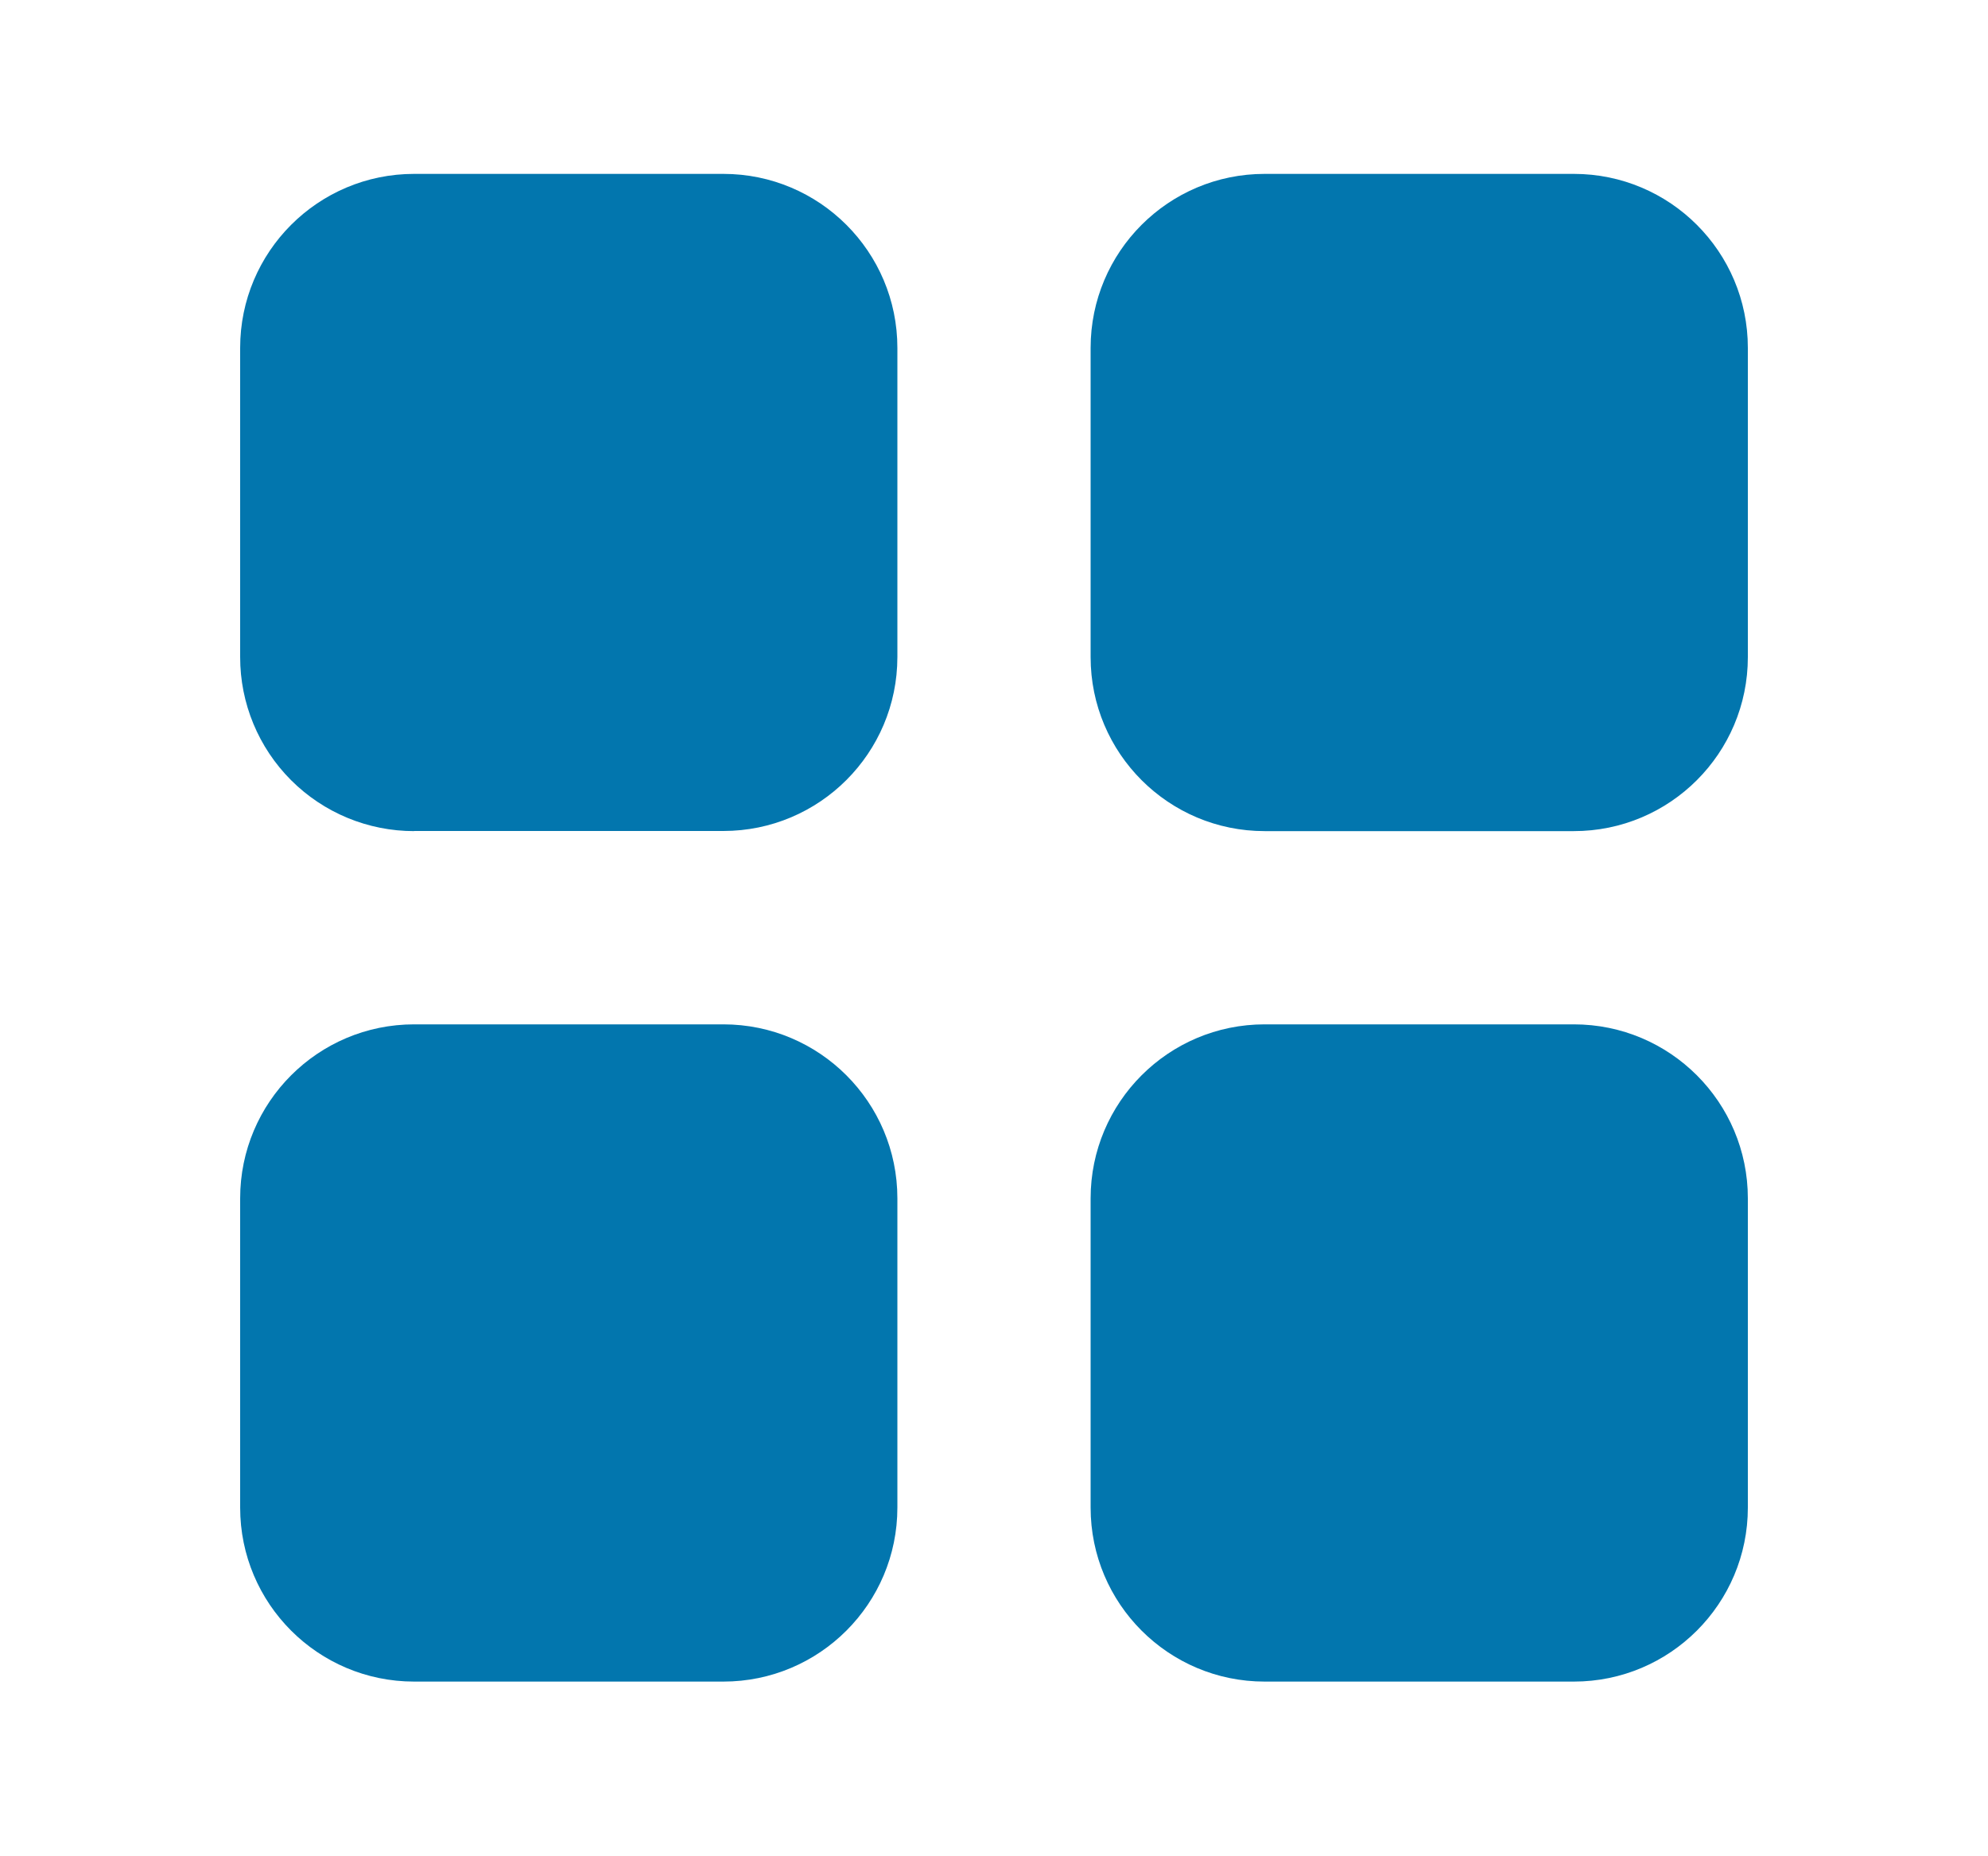
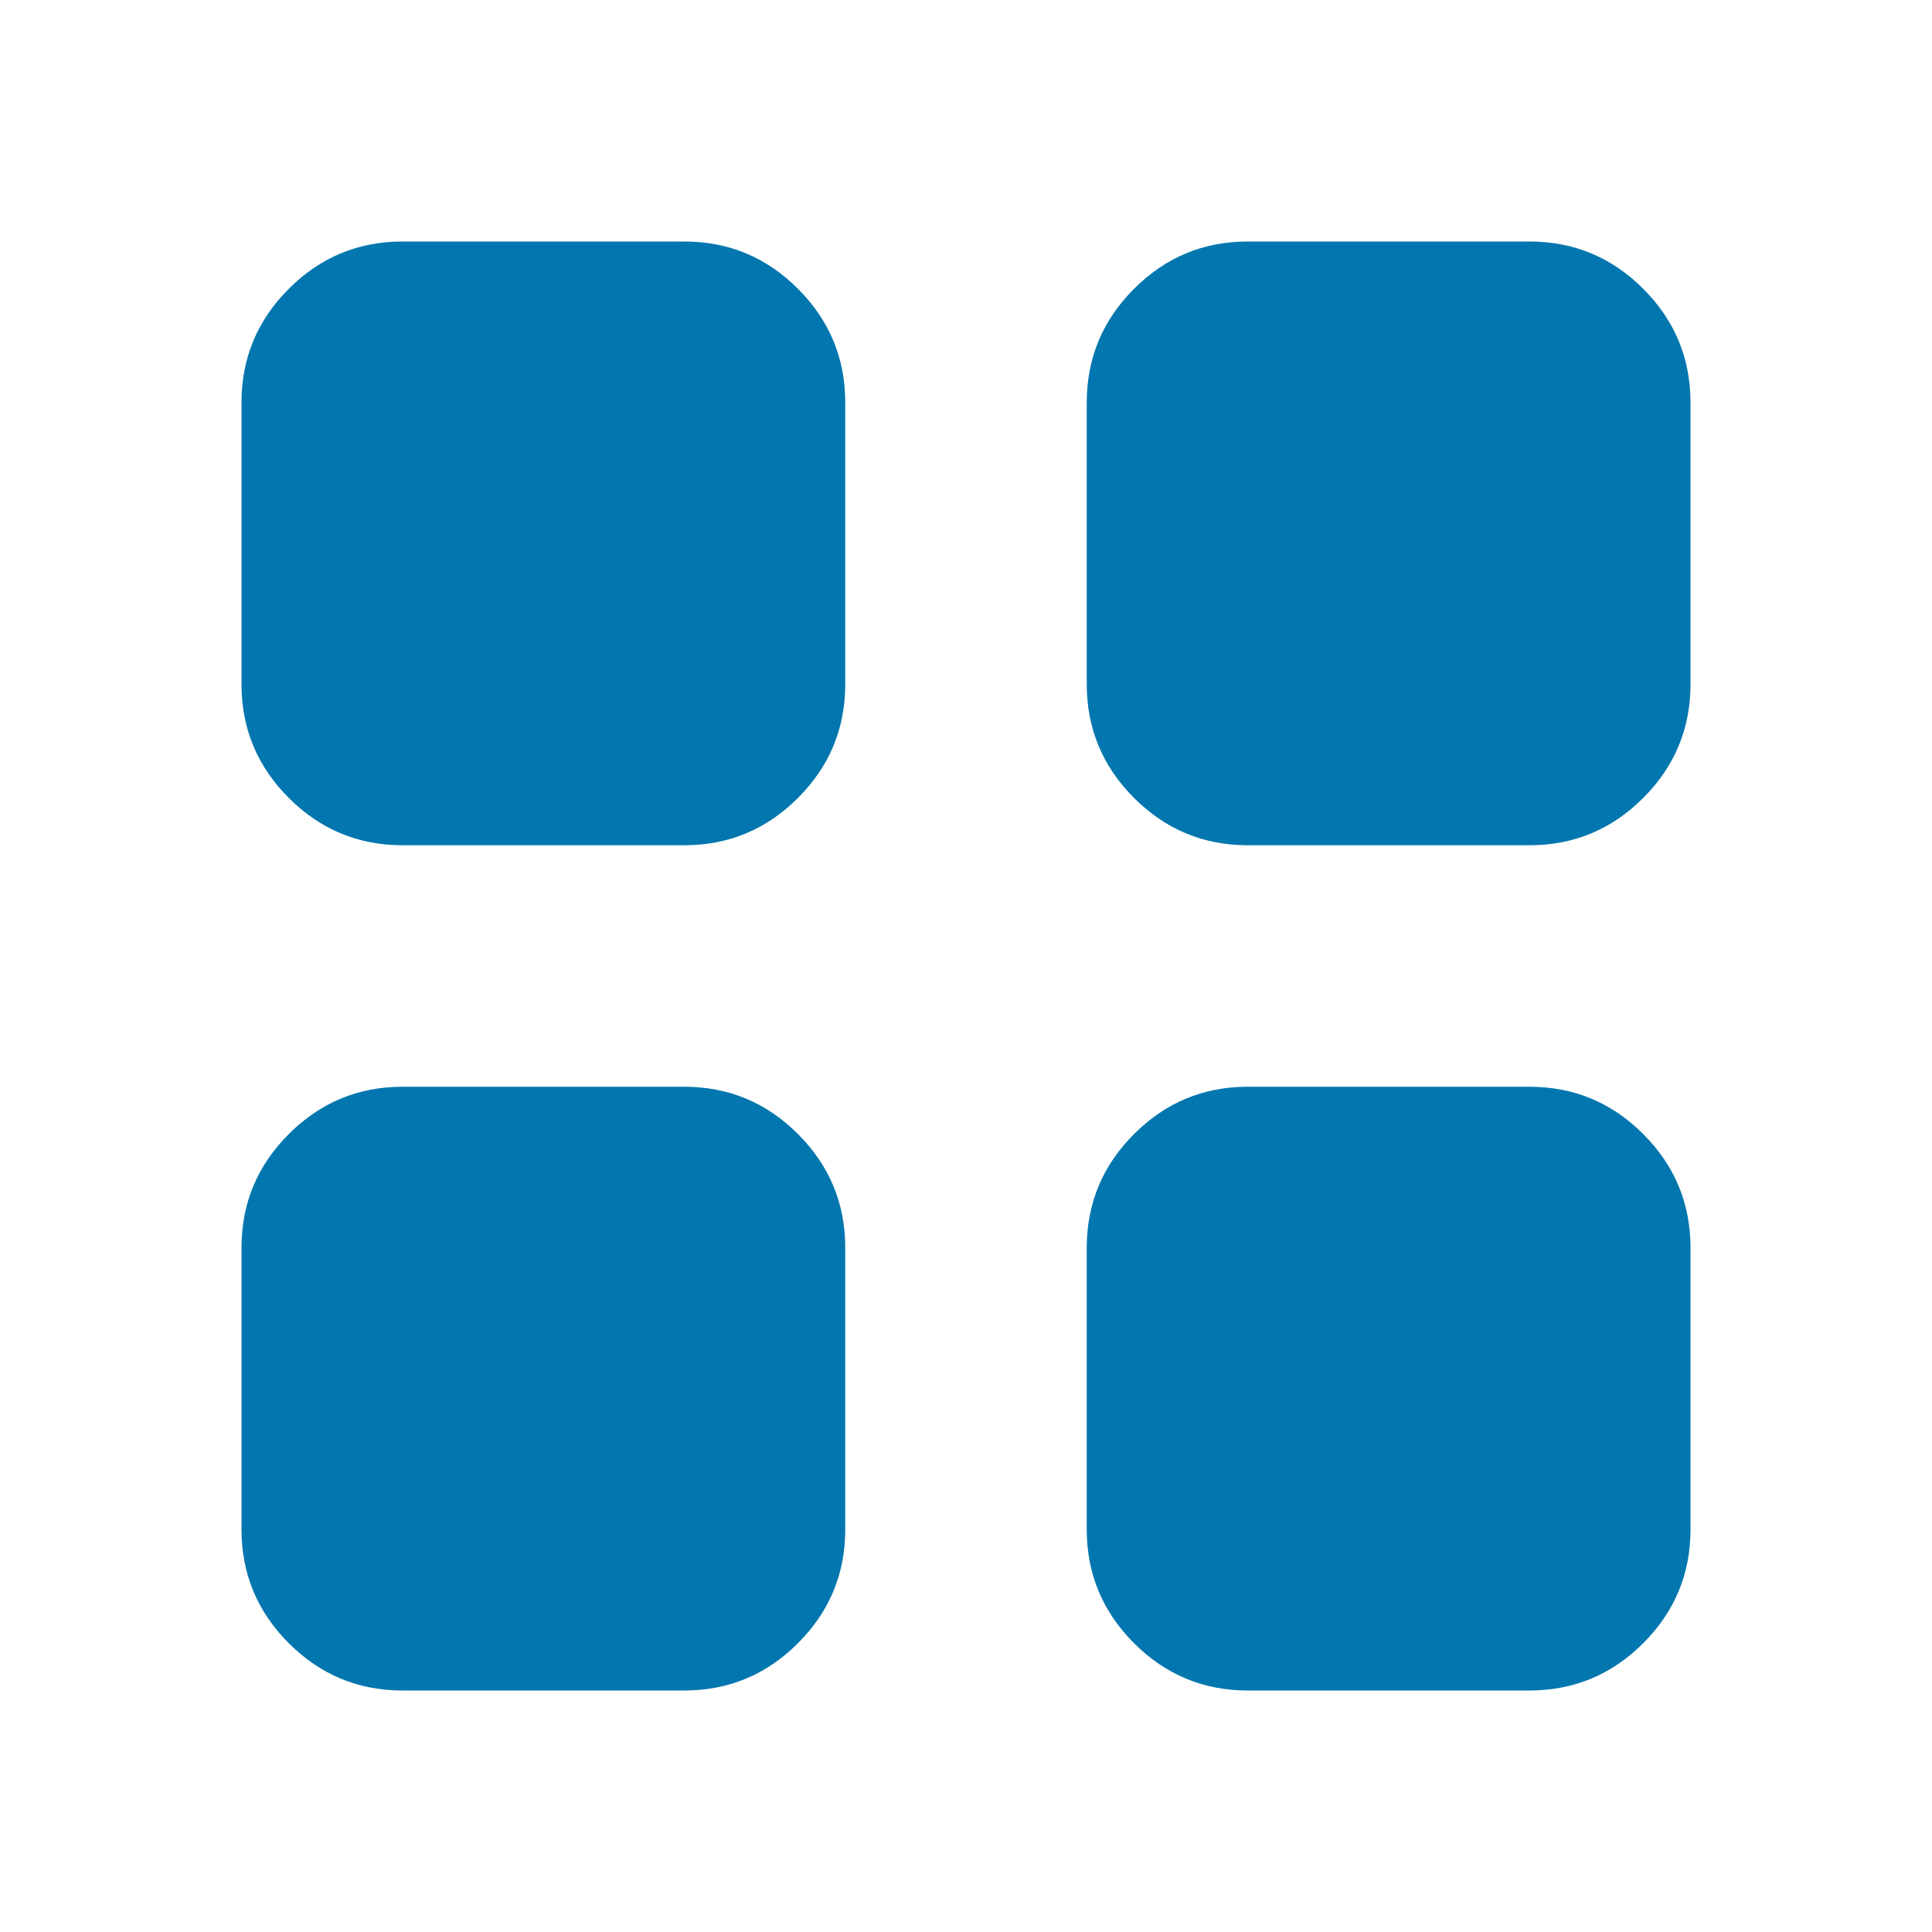
- <svg xmlns="http://www.w3.org/2000/svg" fill="none" viewBox="0 0 15 14">
-   <path fill="#0276AE" fill-rule="evenodd" d="M3.125 6.27h2.333a1.313 1.313 0 0 0 1.313-1.312V2.625a1.313 1.313 0 0 0-1.313-1.313H3.125a1.313 1.313 0 0 0-1.313 1.313v2.333a1.312 1.312 0 0 0 1.313 1.313Zm0 6.418h2.333a1.313 1.313 0 0 0 1.313-1.313V9.042a1.313 1.313 0 0 0-1.313-1.313H3.125a1.313 1.313 0 0 0-1.313 1.313v2.333a1.313 1.313 0 0 0 1.313 1.313Zm8.75-6.417H9.542a1.313 1.313 0 0 1-1.313-1.313V2.625a1.313 1.313 0 0 1 1.313-1.313h2.333a1.313 1.313 0 0 1 1.313 1.313v2.333a1.313 1.313 0 0 1-1.313 1.313Zm-2.333 6.417h2.333a1.313 1.313 0 0 0 1.313-1.313V9.042a1.313 1.313 0 0 0-1.313-1.313H9.542a1.313 1.313 0 0 0-1.313 1.313v2.333a1.313 1.313 0 0 0 1.313 1.313Z" clip-rule="evenodd" />
+ <svg xmlns="http://www.w3.org/2000/svg" height="24px" viewBox="0 -960 960 960" width="24px" fill="#0276AE">
+   <path d="M200-540q-33 0-56.5-23.5T120-620v-140q0-33 23.5-56.5T200-840h140q33 0 56.5 23.5T420-760v140q0 33-23.5 56.5T340-540H200Zm0 420q-33 0-56.5-23.5T120-200v-140q0-33 23.5-56.5T200-420h140q33 0 56.5 23.5T420-340v140q0 33-23.5 56.5T340-120H200Zm420-420q-33 0-56.5-23.5T540-620v-140q0-33 23.5-56.5T620-840h140q33 0 56.5 23.5T840-760v140q0 33-23.5 56.5T760-540H620Zm0 420q-33 0-56.5-23.5T540-200v-140q0-33 23.5-56.5T620-420h140q33 0 56.5 23.5T840-340v140q0 33-23.5 56.5T760-120H620Z" />
</svg>
